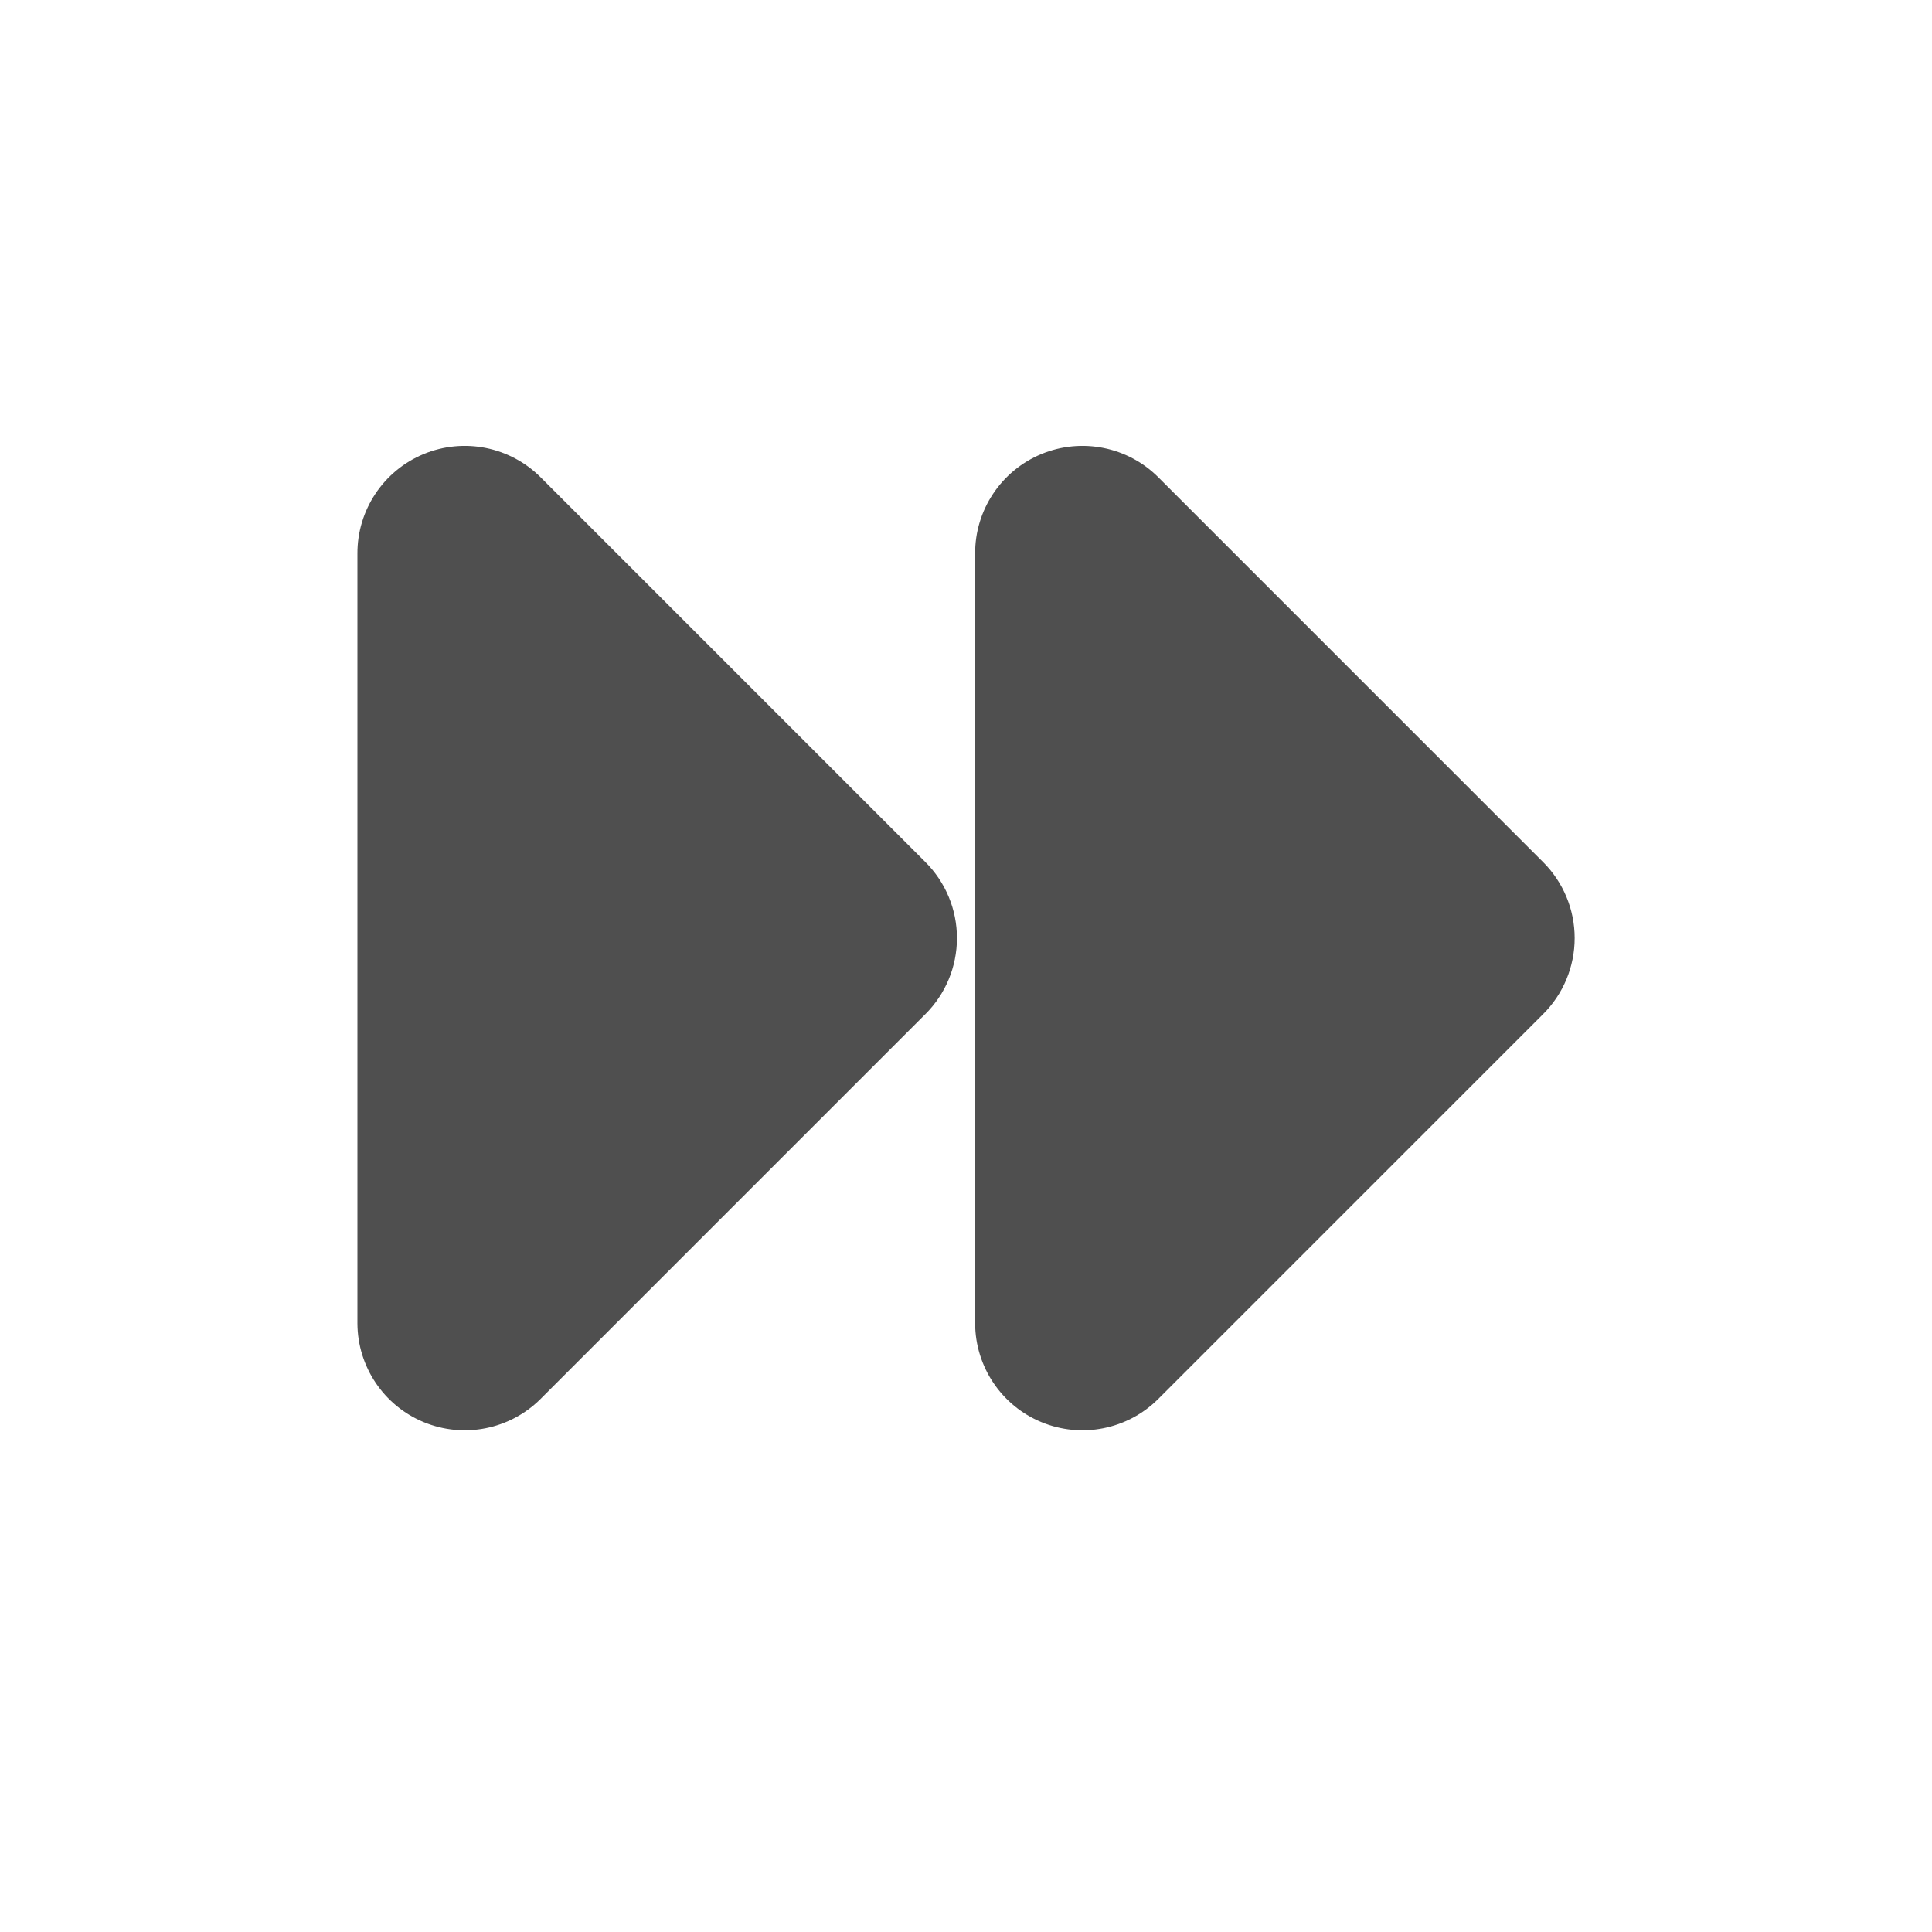
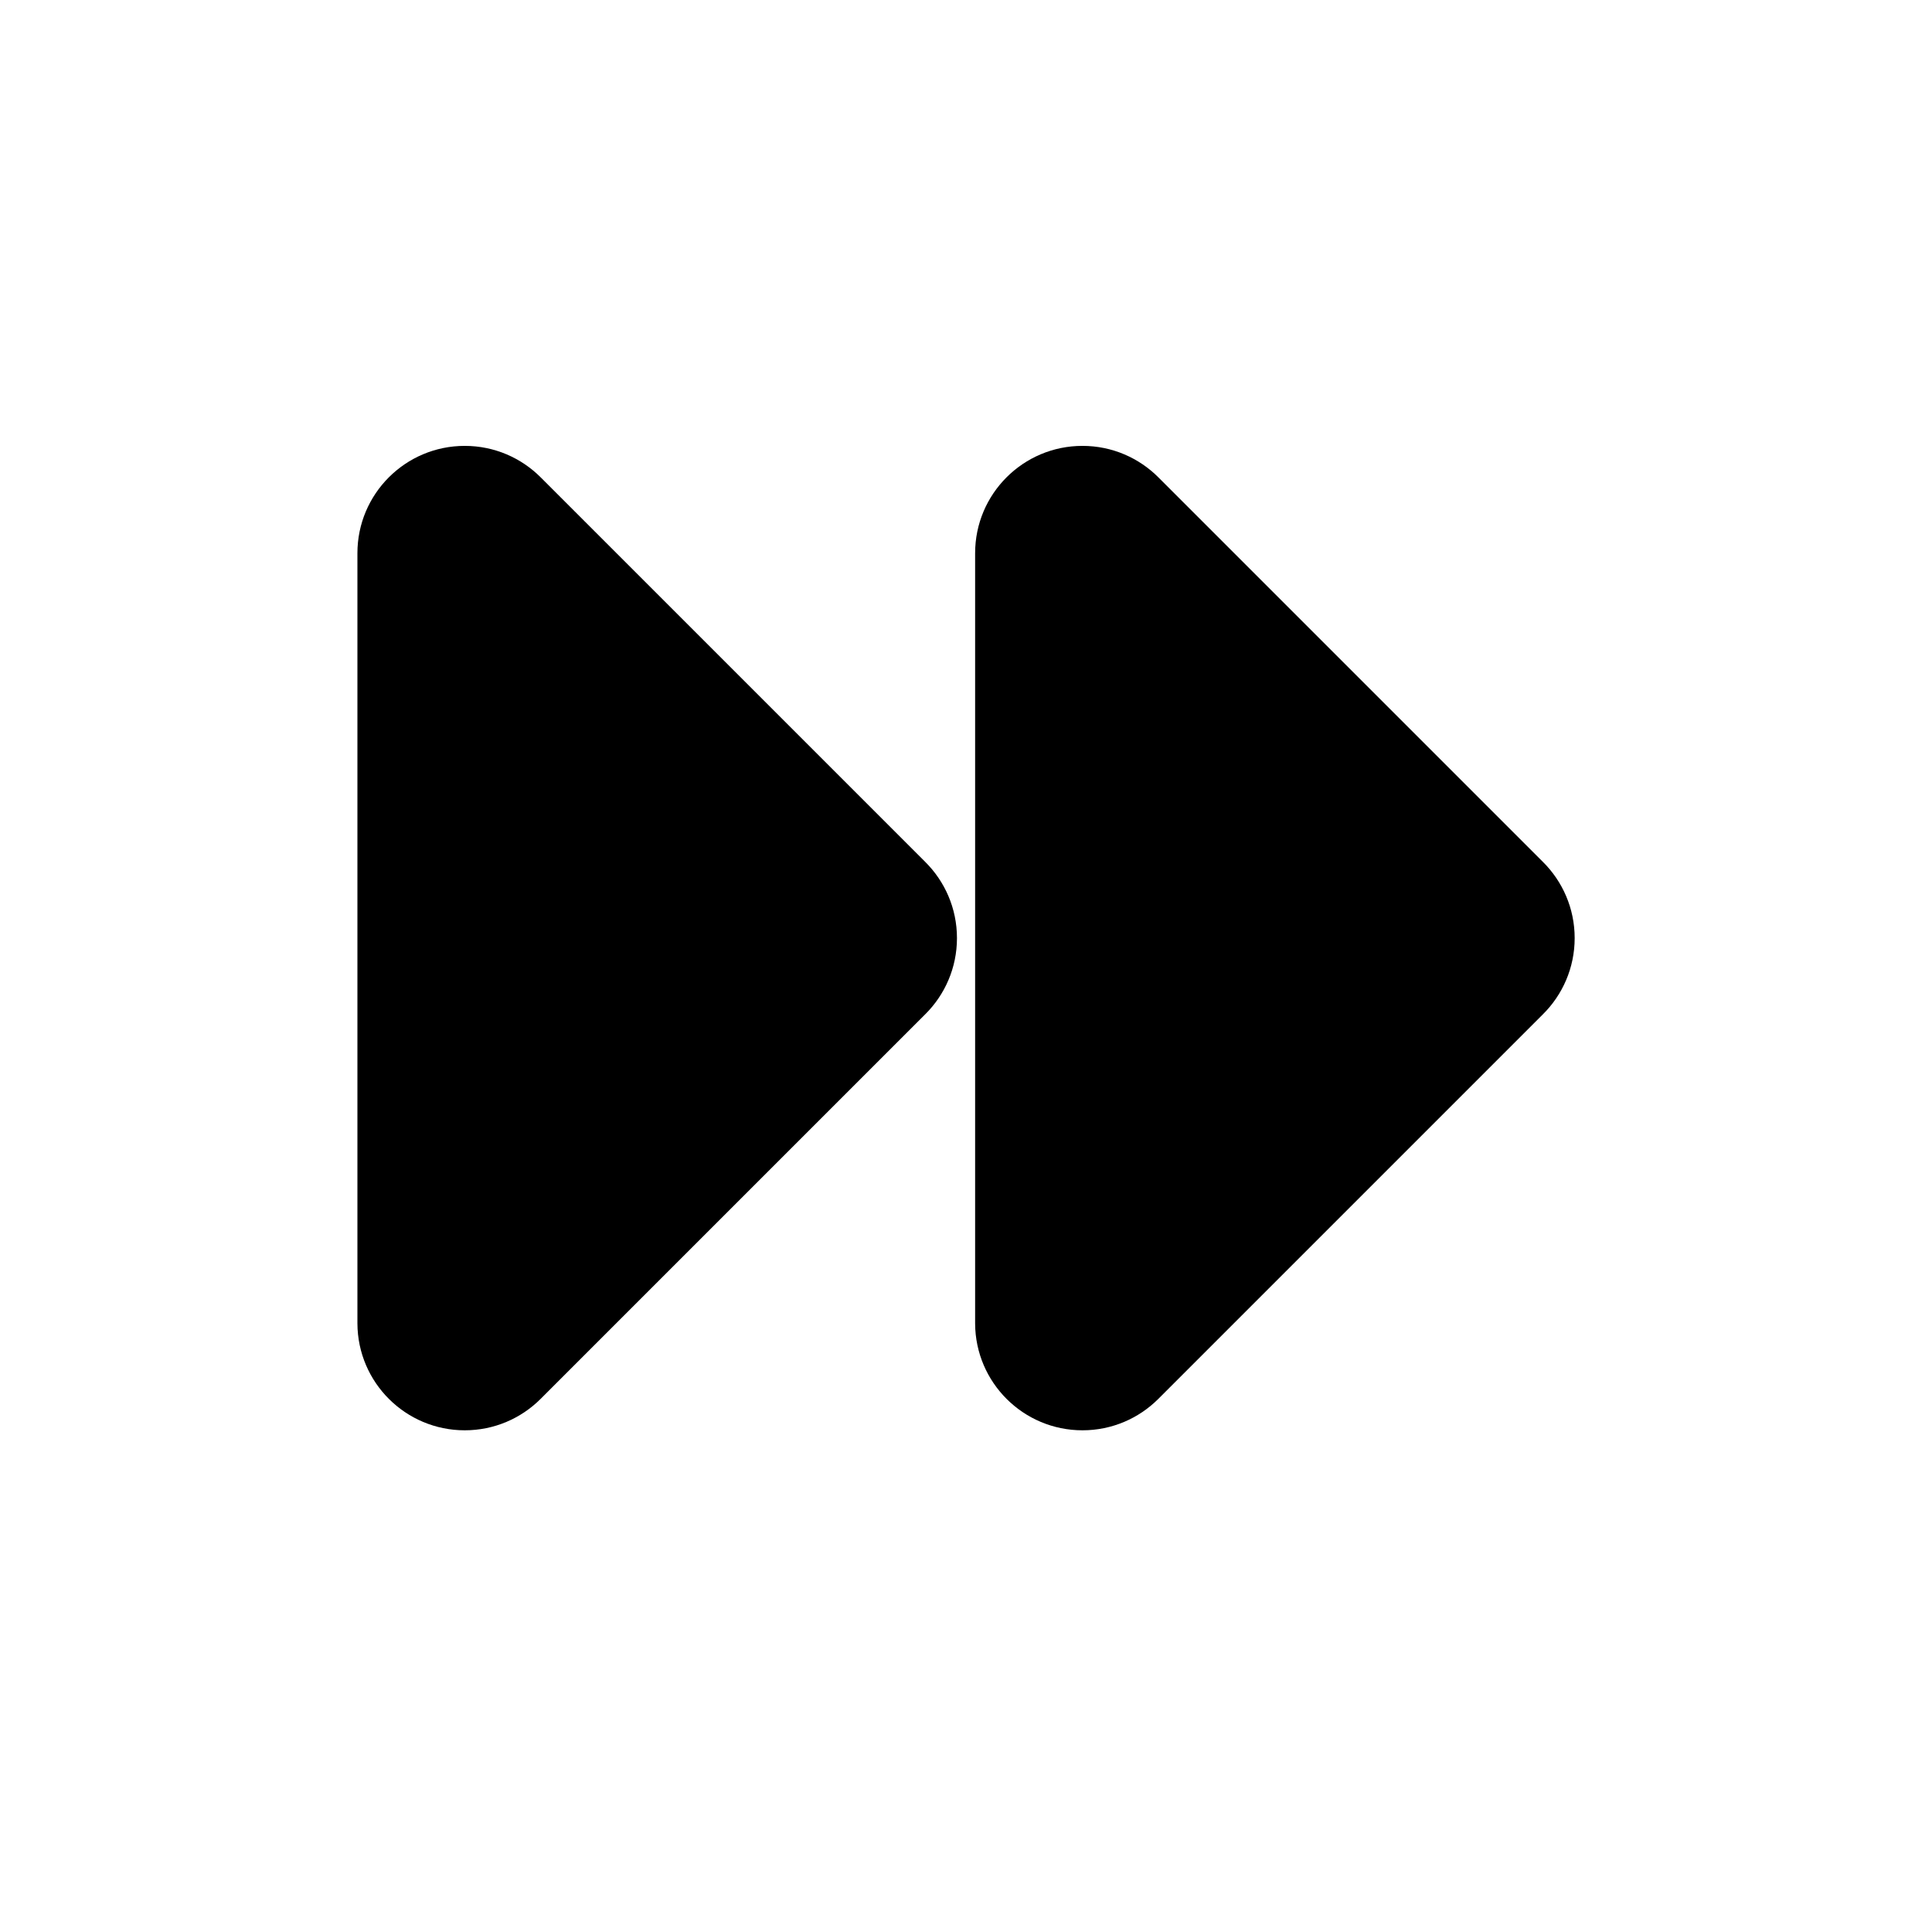
- <svg xmlns="http://www.w3.org/2000/svg" id="Layer_2" data-name="Layer 2" viewBox="0 0 36 36">
-   <defs>
-     <style>.cls-1{fill:#4f4f4f;}</style>
-   </defs>
-   <path class="cls-1" d="M10.08,8.9l7.16,7.16a2,2,0,0,1,0,2.84l-7.17,7.17a2,2,0,0,1-3.41-1.41V10.32A2,2,0,0,1,10.08,8.9Z" />
-   <path class="cls-1" d="M21.59,8.9l7.16,7.16a2,2,0,0,1,0,2.84l-7.17,7.17a2,2,0,0,1-3.41-1.41V10.32A2,2,0,0,1,21.59,8.9Z" />
+ <svg xmlns="http://www.w3.org/2000/svg" version="1.1" width="1024" height="1024" viewBox="0 0 1024 1024">
+   <g id="icomoon-ignore">
+ </g>
+   <path d="M286.72 253.156l203.662 203.662c10.393 10.311 16.828 24.6 16.828 40.391s-6.434 30.080-16.824 40.387l-203.951 203.951c-10.283 10.224-24.457 16.543-40.107 16.543-31.335 0-56.753-25.334-56.888-56.637v-407.906c-0.001-0.098-0.001-0.215-0.001-0.331 0-31.419 25.47-56.889 56.889-56.889 15.792 0 30.081 6.435 40.388 16.825l0.004 0.004z" />
+   <path d="M614.116 253.156l203.662 203.662c10.393 10.311 16.828 24.6 16.828 40.391s-6.434 30.080-16.824 40.387l-203.951 203.951c-10.283 10.224-24.457 16.543-40.107 16.543-31.335 0-56.753-25.334-56.888-56.637v-407.906c-0.001-0.098-0.001-0.215-0.001-0.331 0-31.419 25.47-56.889 56.889-56.889 15.792 0 30.081 6.435 40.388 16.825l0.004 0.004z" />
</svg>
